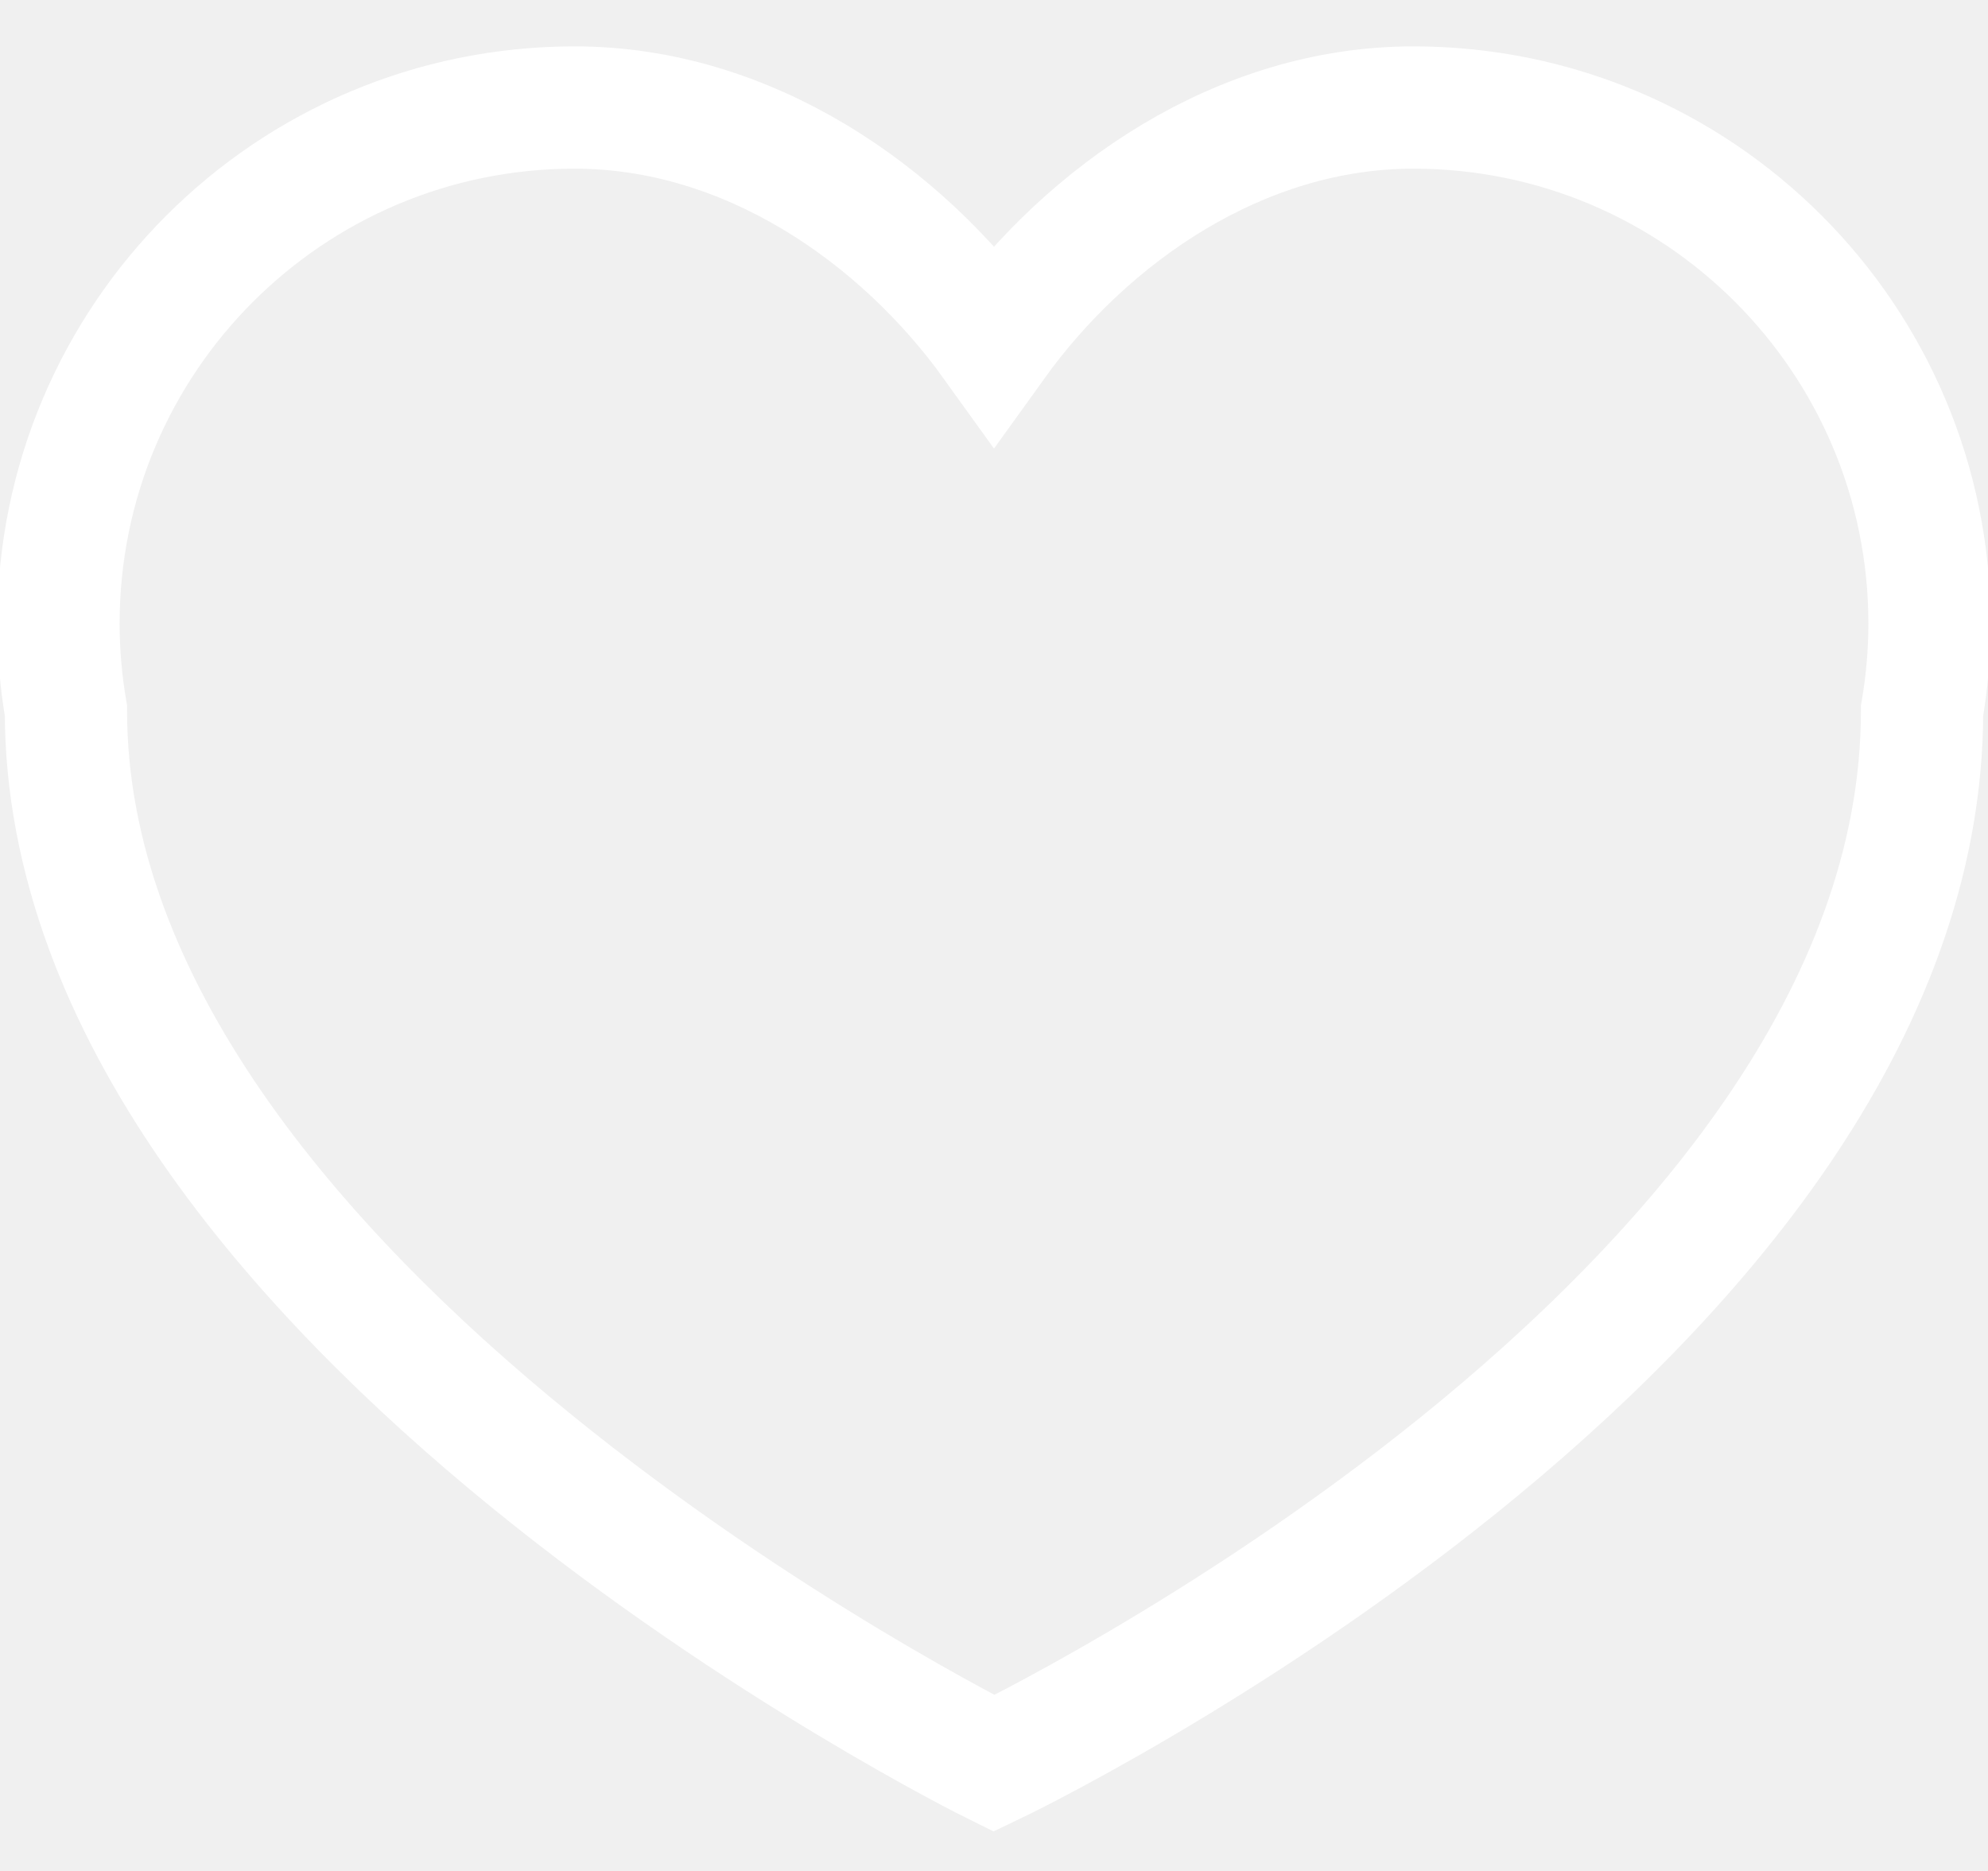
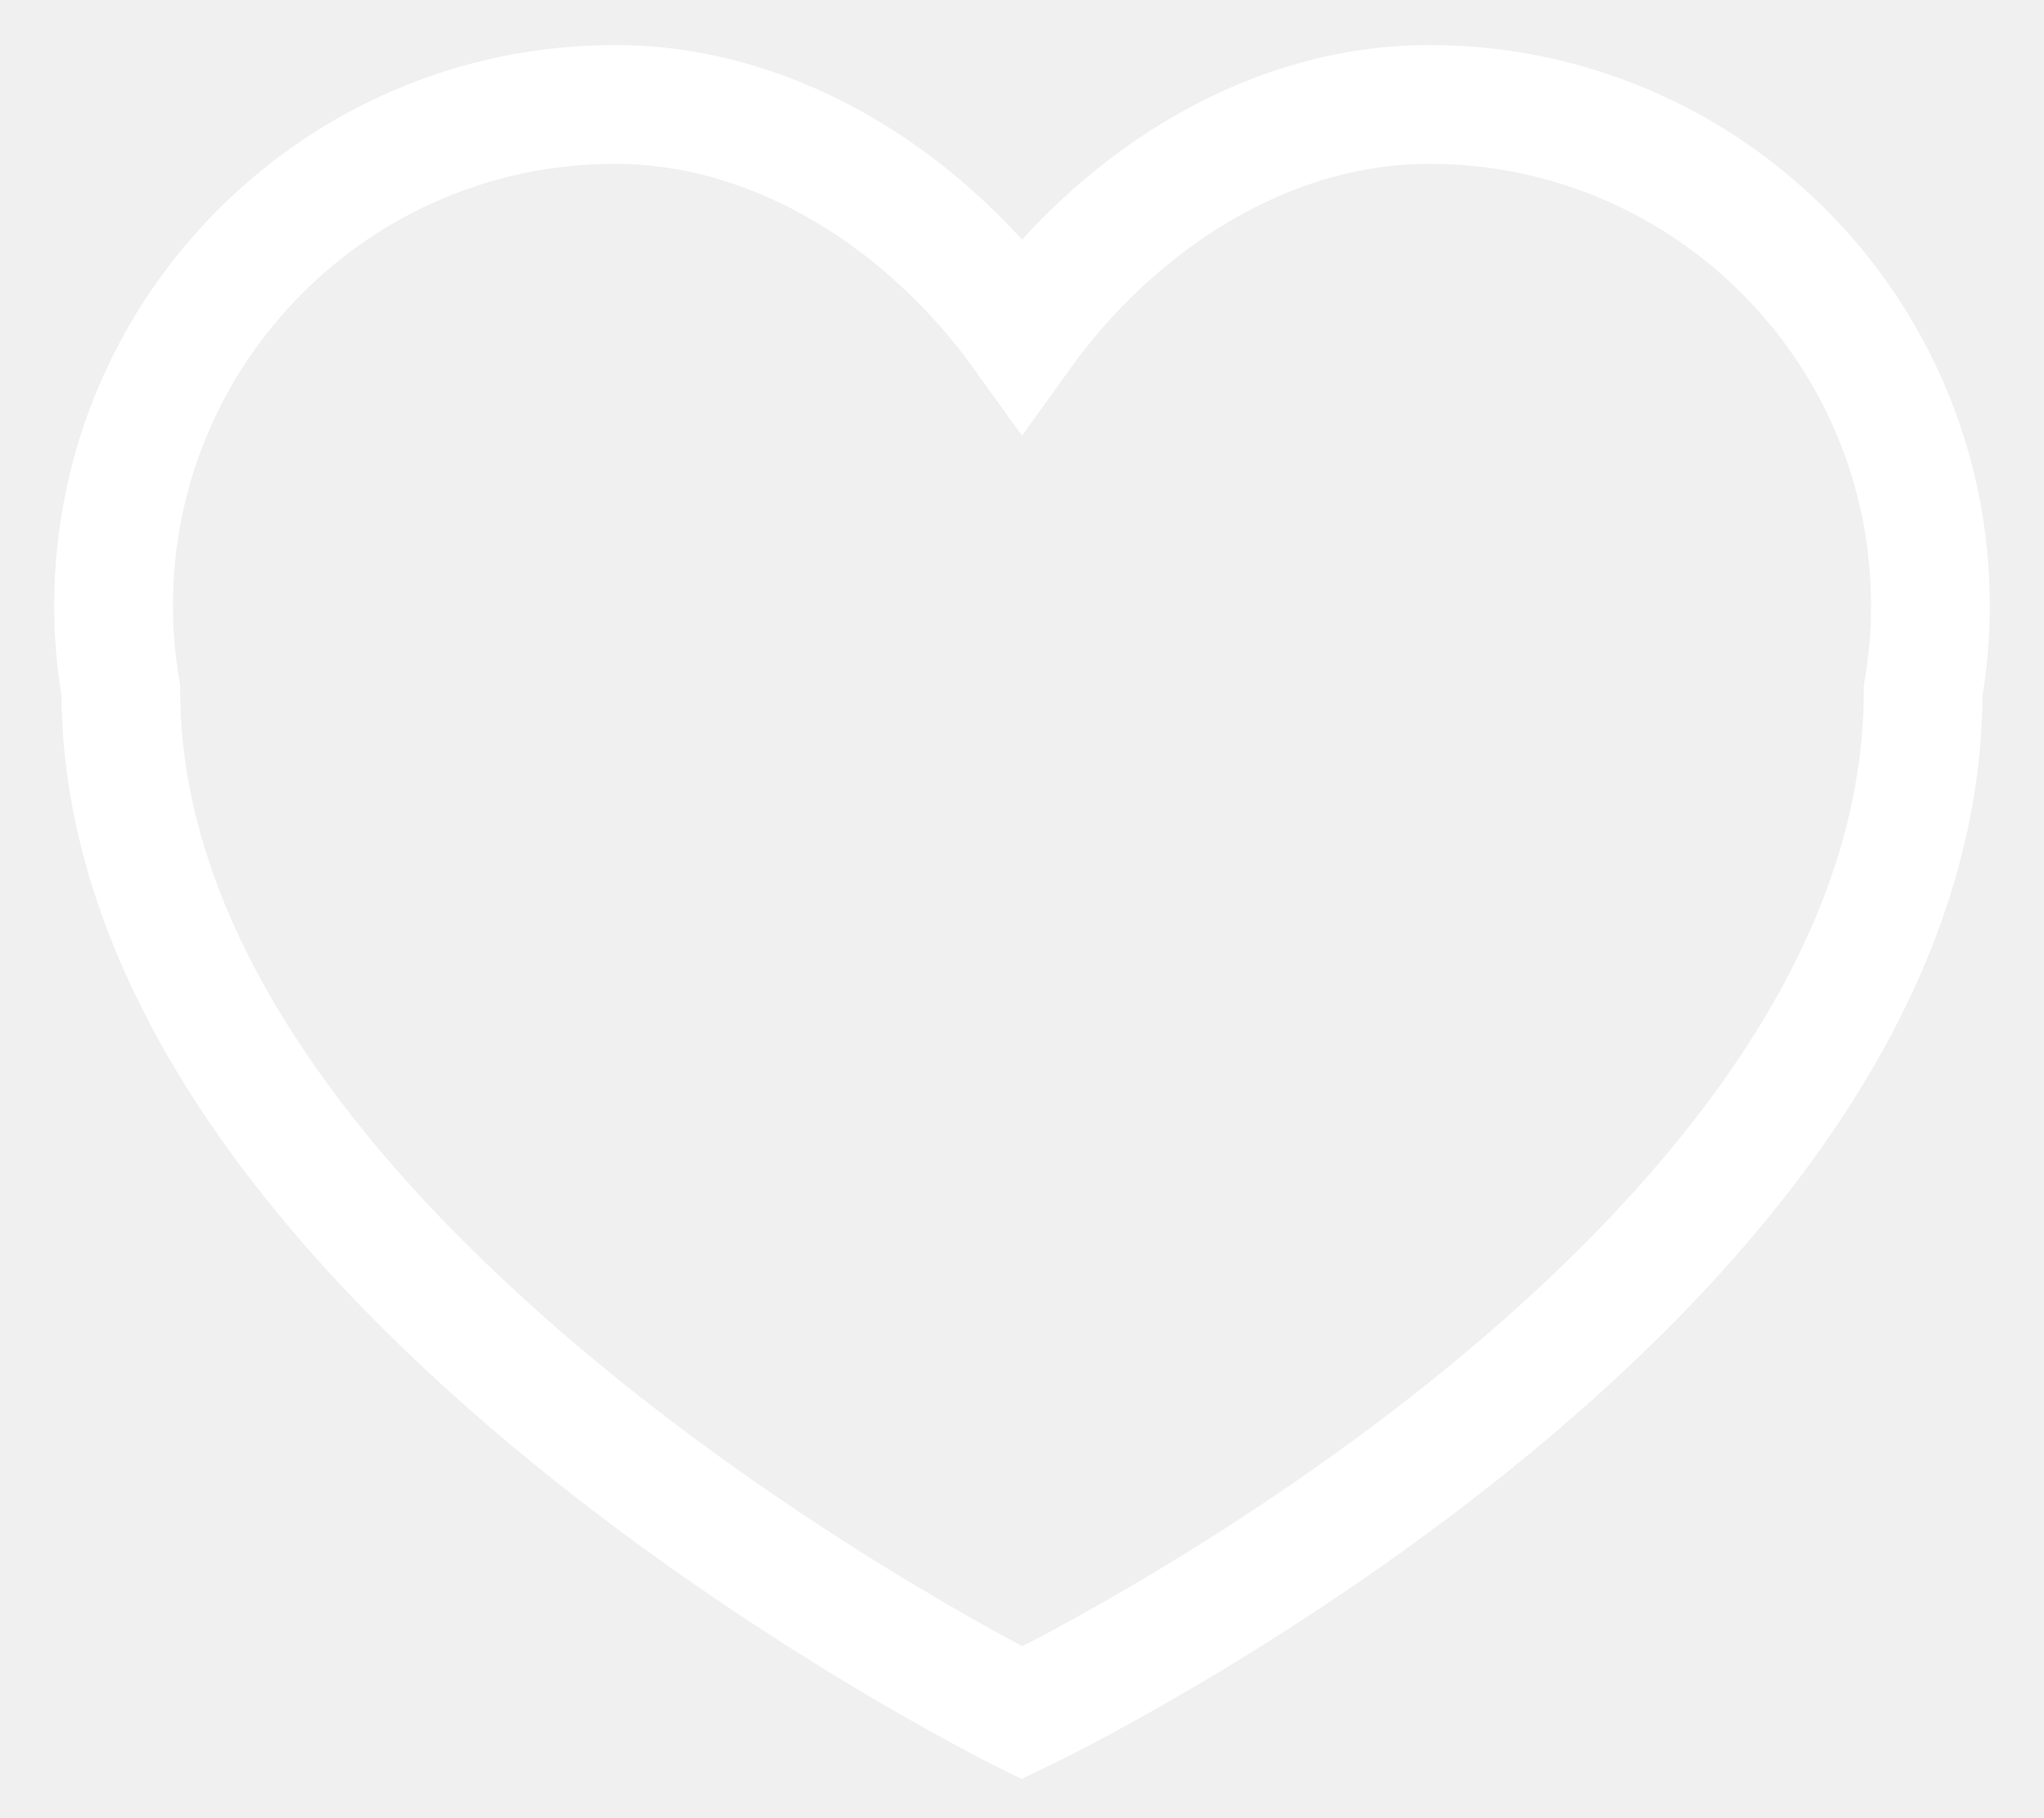
- <svg xmlns="http://www.w3.org/2000/svg" version="1.1" id="Capa_1" x="0px" y="0px" width="17" height="16" viewBox="0 0 550.8 550.799" style="enable-background:new 0 0 550.8 550.799;" fill="transparent" stroke="white" stroke-width="3em" xml:space="preserve">
+ <svg xmlns="http://www.w3.org/2000/svg" version="1.1" id="Capa_1" x="0px" y="0px" width="18" height="16" viewBox="0 0 550.8 550.799" style="enable-background:new 0 0 550.8 550.799;" fill="transparent" stroke="white" stroke-width="3em" xml:space="preserve">
  <g>
    <g>
      <path d="M398.853,31.653c-50.876,0-95.876,31.151-123.453,69.542c-27.576-38.391-72.577-69.542-123.452-69.542    C68.03,31.653,0,99.683,0,183.6c0,8.74,0.777,17.295,2.197,25.631c0,0.018,0,0.03,0,0.049    c0,174.75,273.203,309.867,273.203,309.867S548.603,388.62,548.603,209.28c0-0.019,0-0.031,0-0.049    c1.42-8.335,2.197-16.891,2.197-25.631C550.8,99.683,482.77,31.653,398.853,31.653z" />
    </g>
  </g>
  <g>
</g>
  <g>
</g>
  <g>
</g>
  <g>
</g>
  <g>
</g>
  <g>
</g>
  <g>
</g>
  <g>
</g>
  <g>
</g>
  <g>
</g>
  <g>
</g>
  <g>
</g>
  <g>
</g>
  <g>
</g>
  <g>
</g>
</svg>
